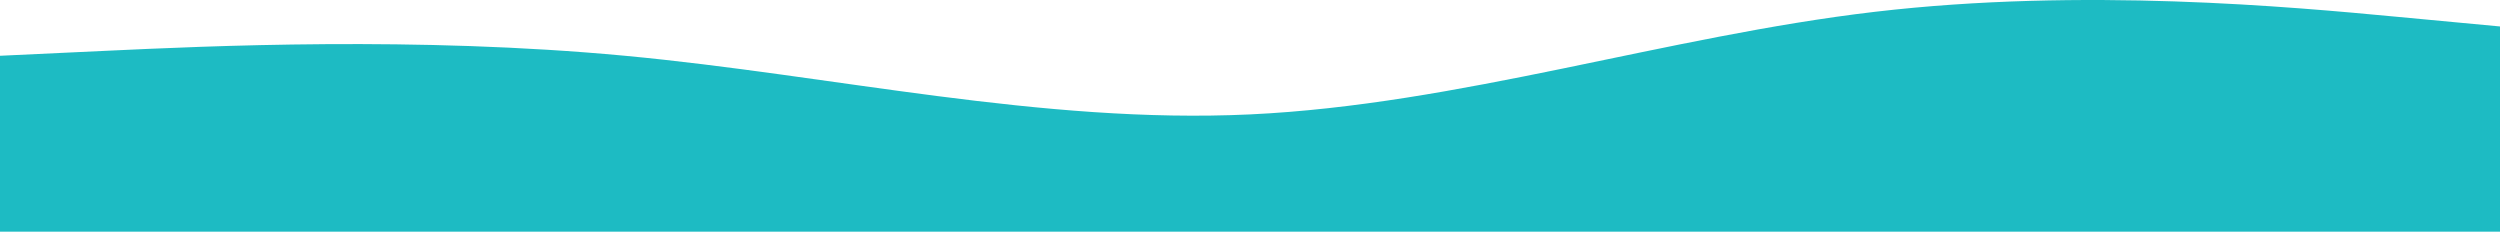
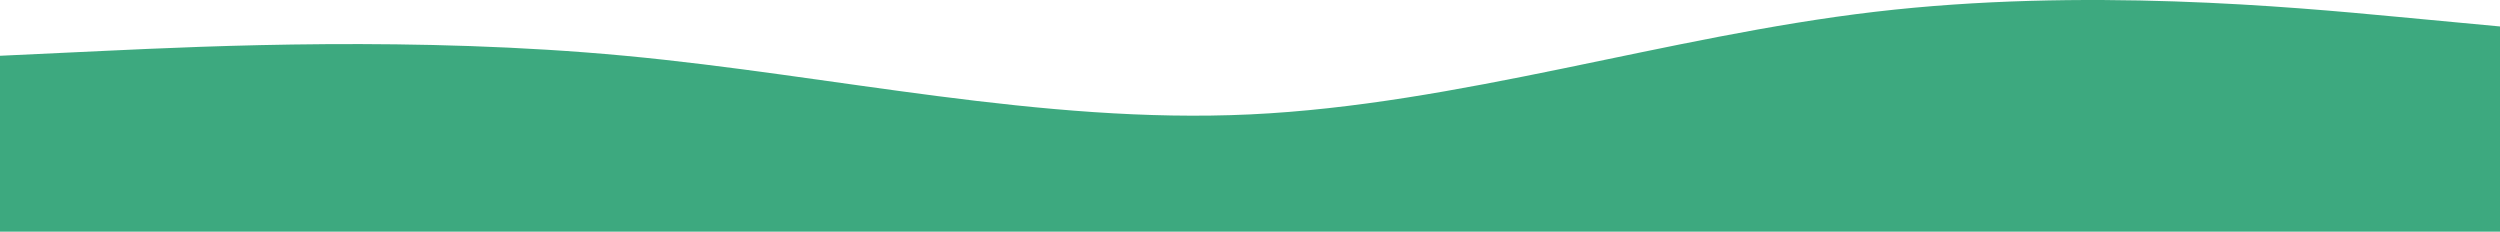
<svg xmlns="http://www.w3.org/2000/svg" width="2115" height="196" viewBox="0 0 2115 196" fill="none">
-   <path fill-rule="evenodd" clip-rule="evenodd" d="M0 47.185L88.125 43.051C176.25 38.917 352.5 30.65 528.75 47.185C705 63.72 881.25 105.057 1057.5 96.79C1233.75 88.522 1410 30.65 1586.25 9.981C1762.5 -10.688 1938.75 5.847 2026.88 14.114L2115 22.382V196H2026.88C1938.75 196 1762.5 196 1586.25 196C1410 196 1233.75 196 1057.5 196C881.25 196 705 196 528.75 196C352.5 196 176.25 196 88.125 196H0V47.185Z" fill="#1DBBC3" />
+   <path fill-rule="evenodd" clip-rule="evenodd" d="M0 47.185L88.125 43.051C176.25 38.917 352.5 30.65 528.75 47.185C705 63.72 881.25 105.057 1057.5 96.79C1233.75 88.522 1410 30.65 1586.25 9.981C1762.5 -10.688 1938.75 5.847 2026.88 14.114L2115 22.382V196H2026.88C1938.75 196 1762.5 196 1586.25 196C1410 196 1233.75 196 1057.5 196C881.25 196 705 196 528.75 196C352.5 196 176.25 196 88.125 196H0V47.185Z" fill="#3DA97F" />
</svg>
